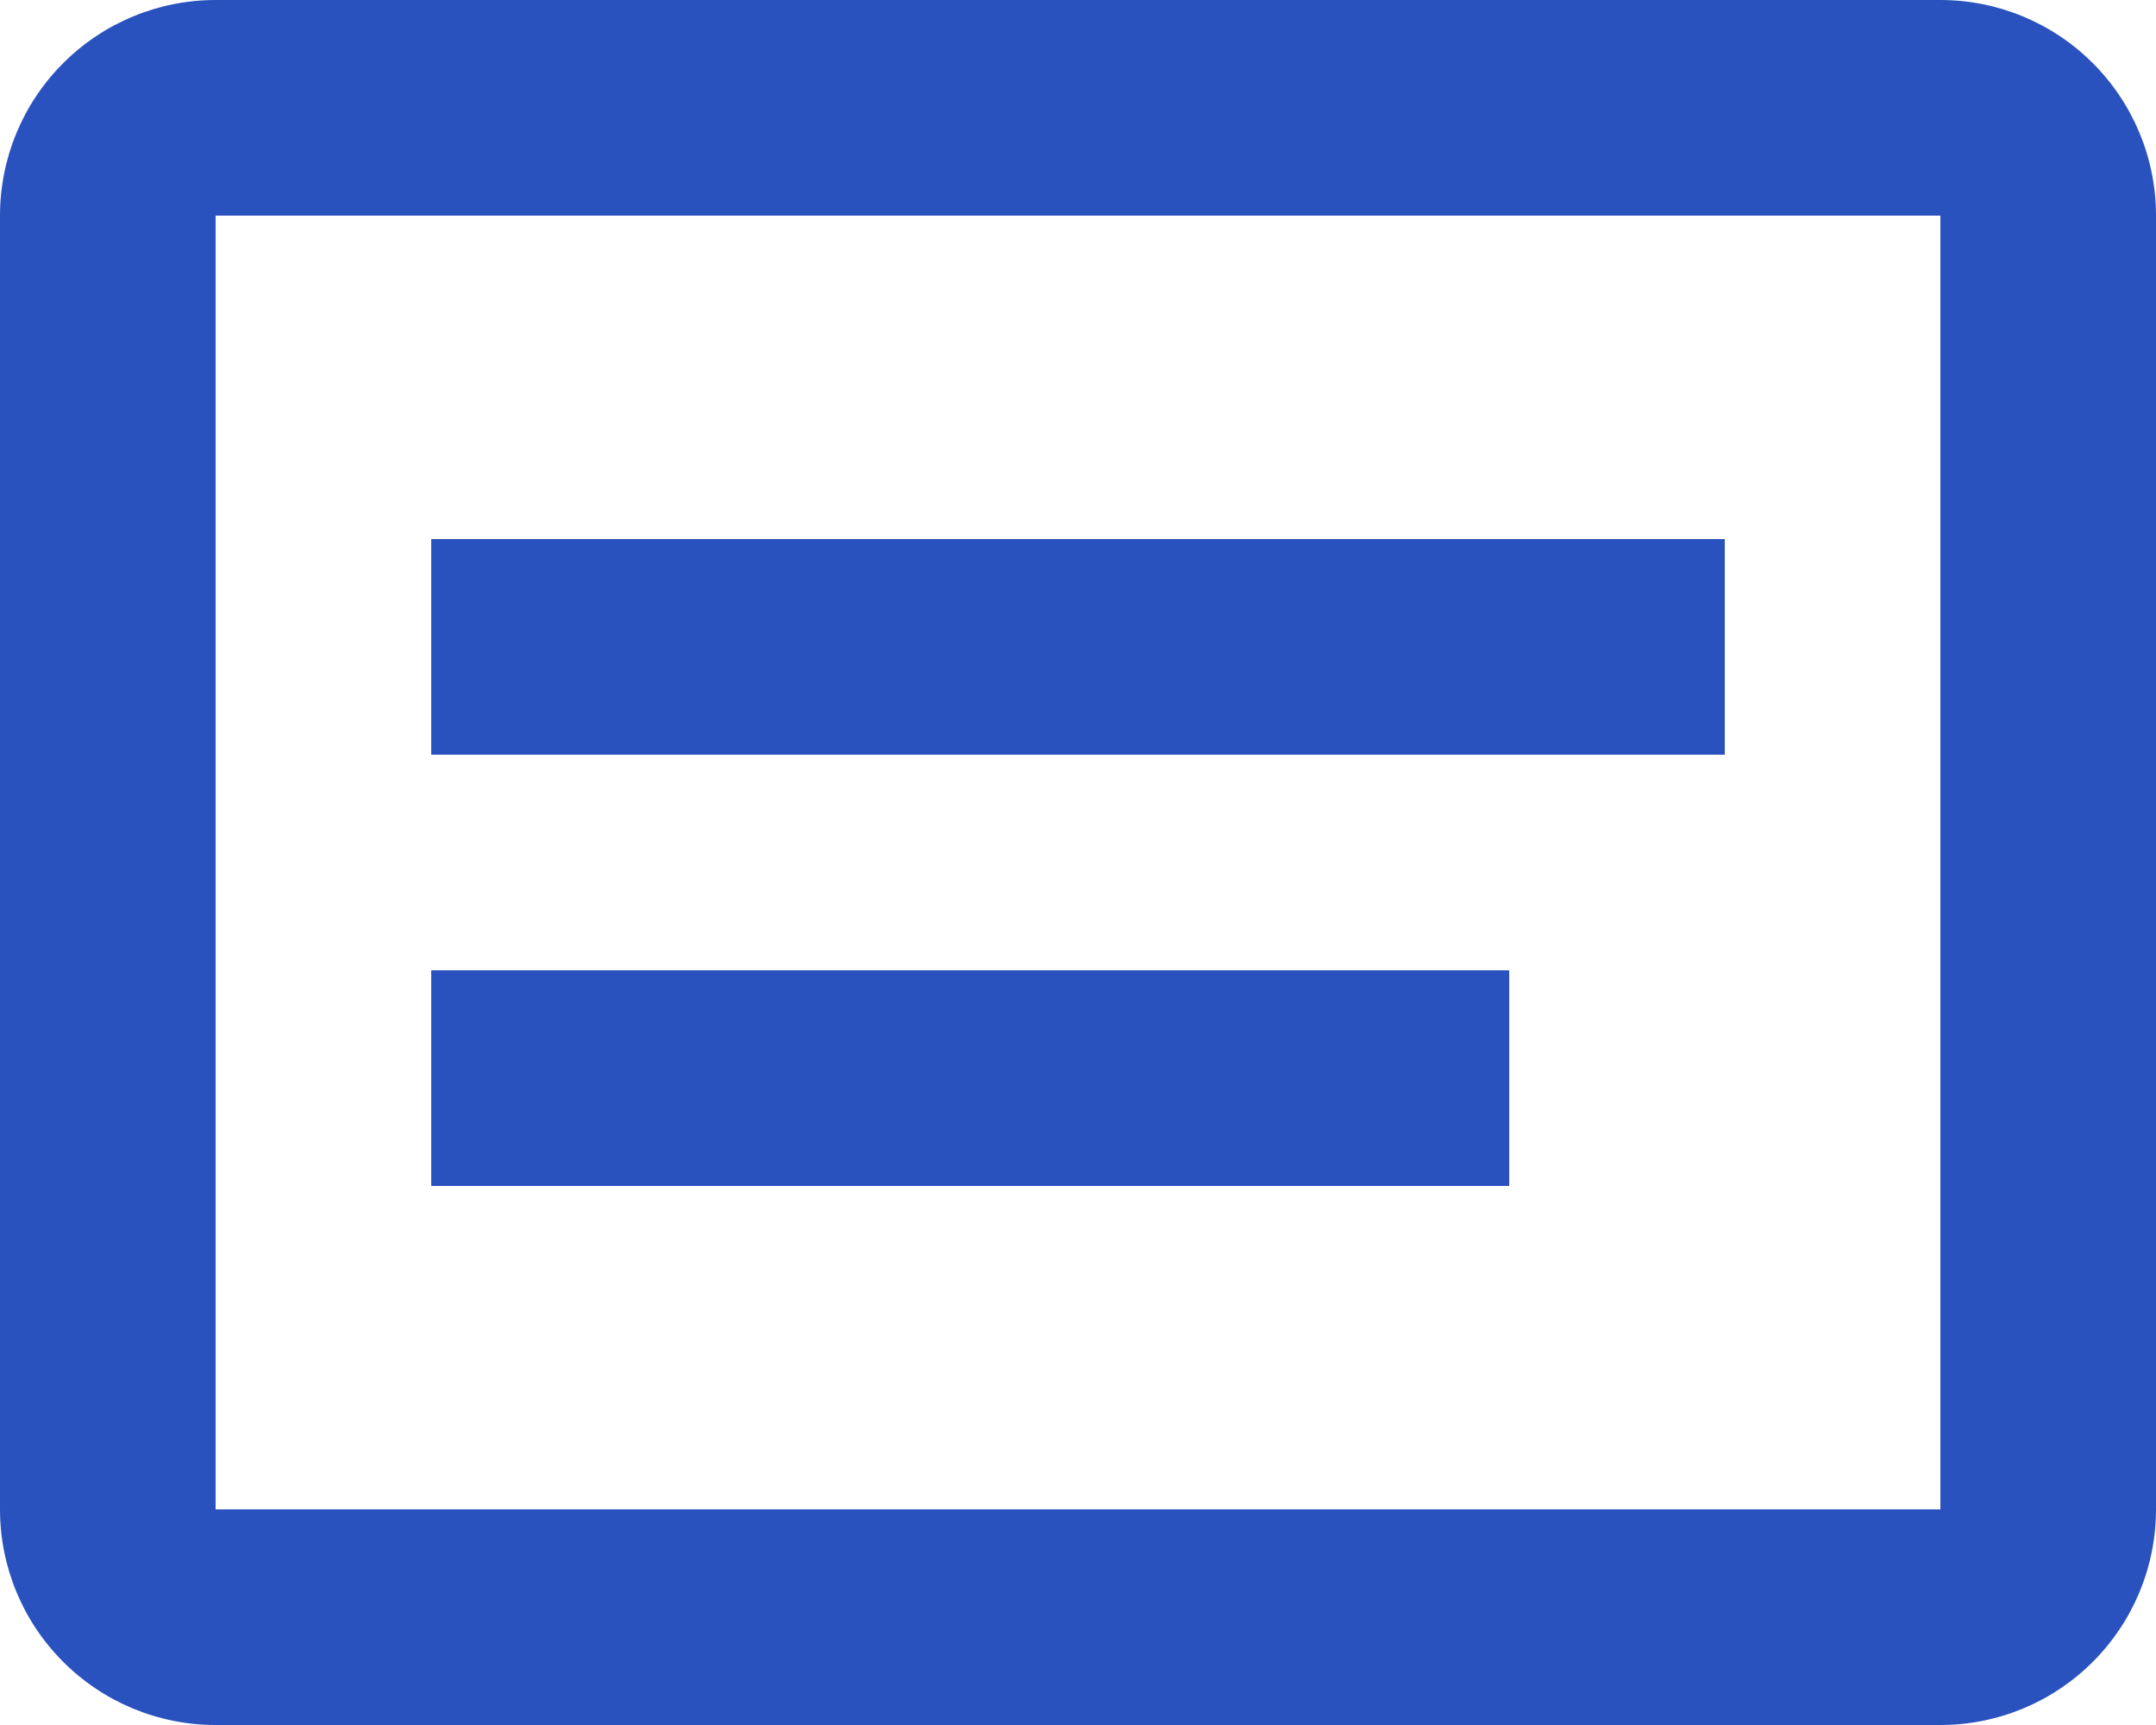
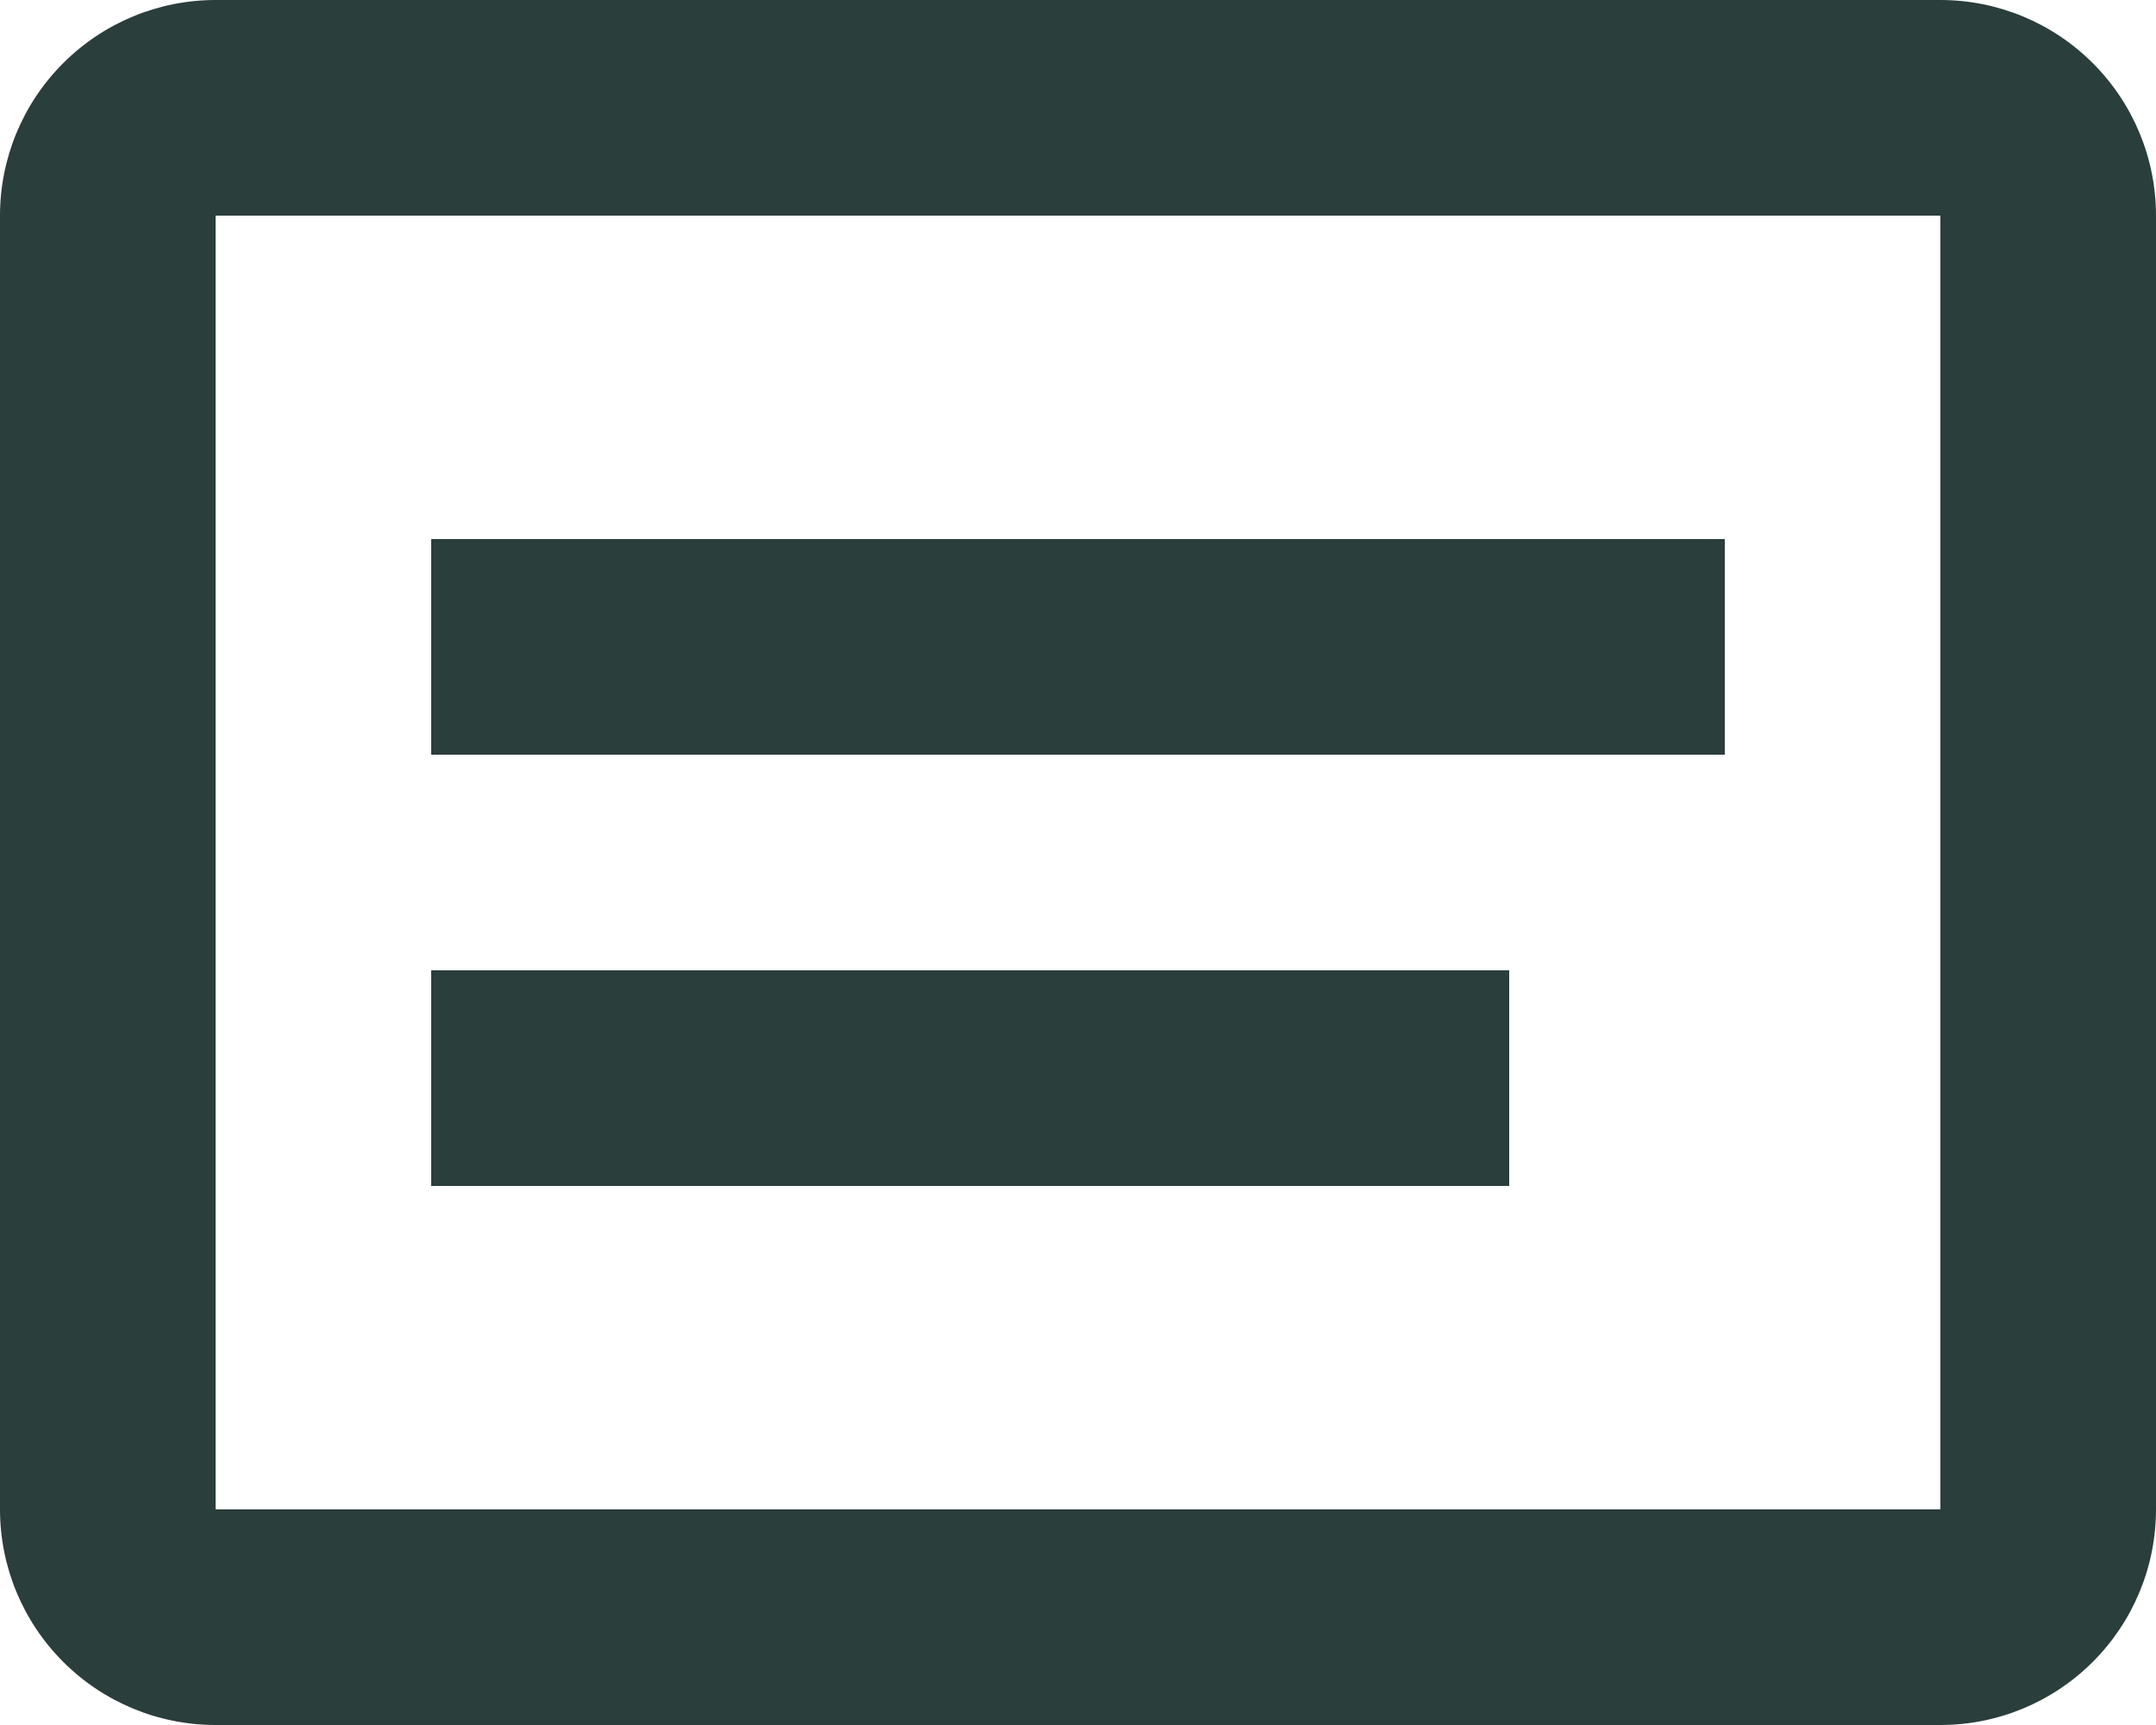
<svg xmlns="http://www.w3.org/2000/svg" width="30" height="24" viewBox="0 0 30 24" fill="none">
-   <path d="M27 24H3C2.204 24 1.441 23.684 0.879 23.121C0.316 22.559 0 21.796 0 21V3C0 2.204 0.316 1.441 0.879 0.879C1.441 0.316 2.204 0 3 0H27C27.796 0 28.559 0.316 29.121 0.879C29.684 1.441 30 2.204 30 3V21C30 21.796 29.684 22.559 29.121 23.121C28.559 23.684 27.796 24 27 24ZM3 3V21H27V3H3ZM6 7.5H24V10.5H6V7.5ZM6 13.5H21V16.5H6V13.5Z" fill="#2A52BE" />
+   <path d="M27 24H3C2.204 24 1.441 23.684 0.879 23.121C0.316 22.559 0 21.796 0 21V3C0 2.204 0.316 1.441 0.879 0.879C1.441 0.316 2.204 0 3 0H27C27.796 0 28.559 0.316 29.121 0.879C29.684 1.441 30 2.204 30 3V21C30 21.796 29.684 22.559 29.121 23.121C28.559 23.684 27.796 24 27 24ZM3 3V21H27V3H3ZM6 7.5H24V10.5H6V7.5ZM6 13.5H21V16.5H6V13.5Z" fill="#2A3E3C" />
</svg>
